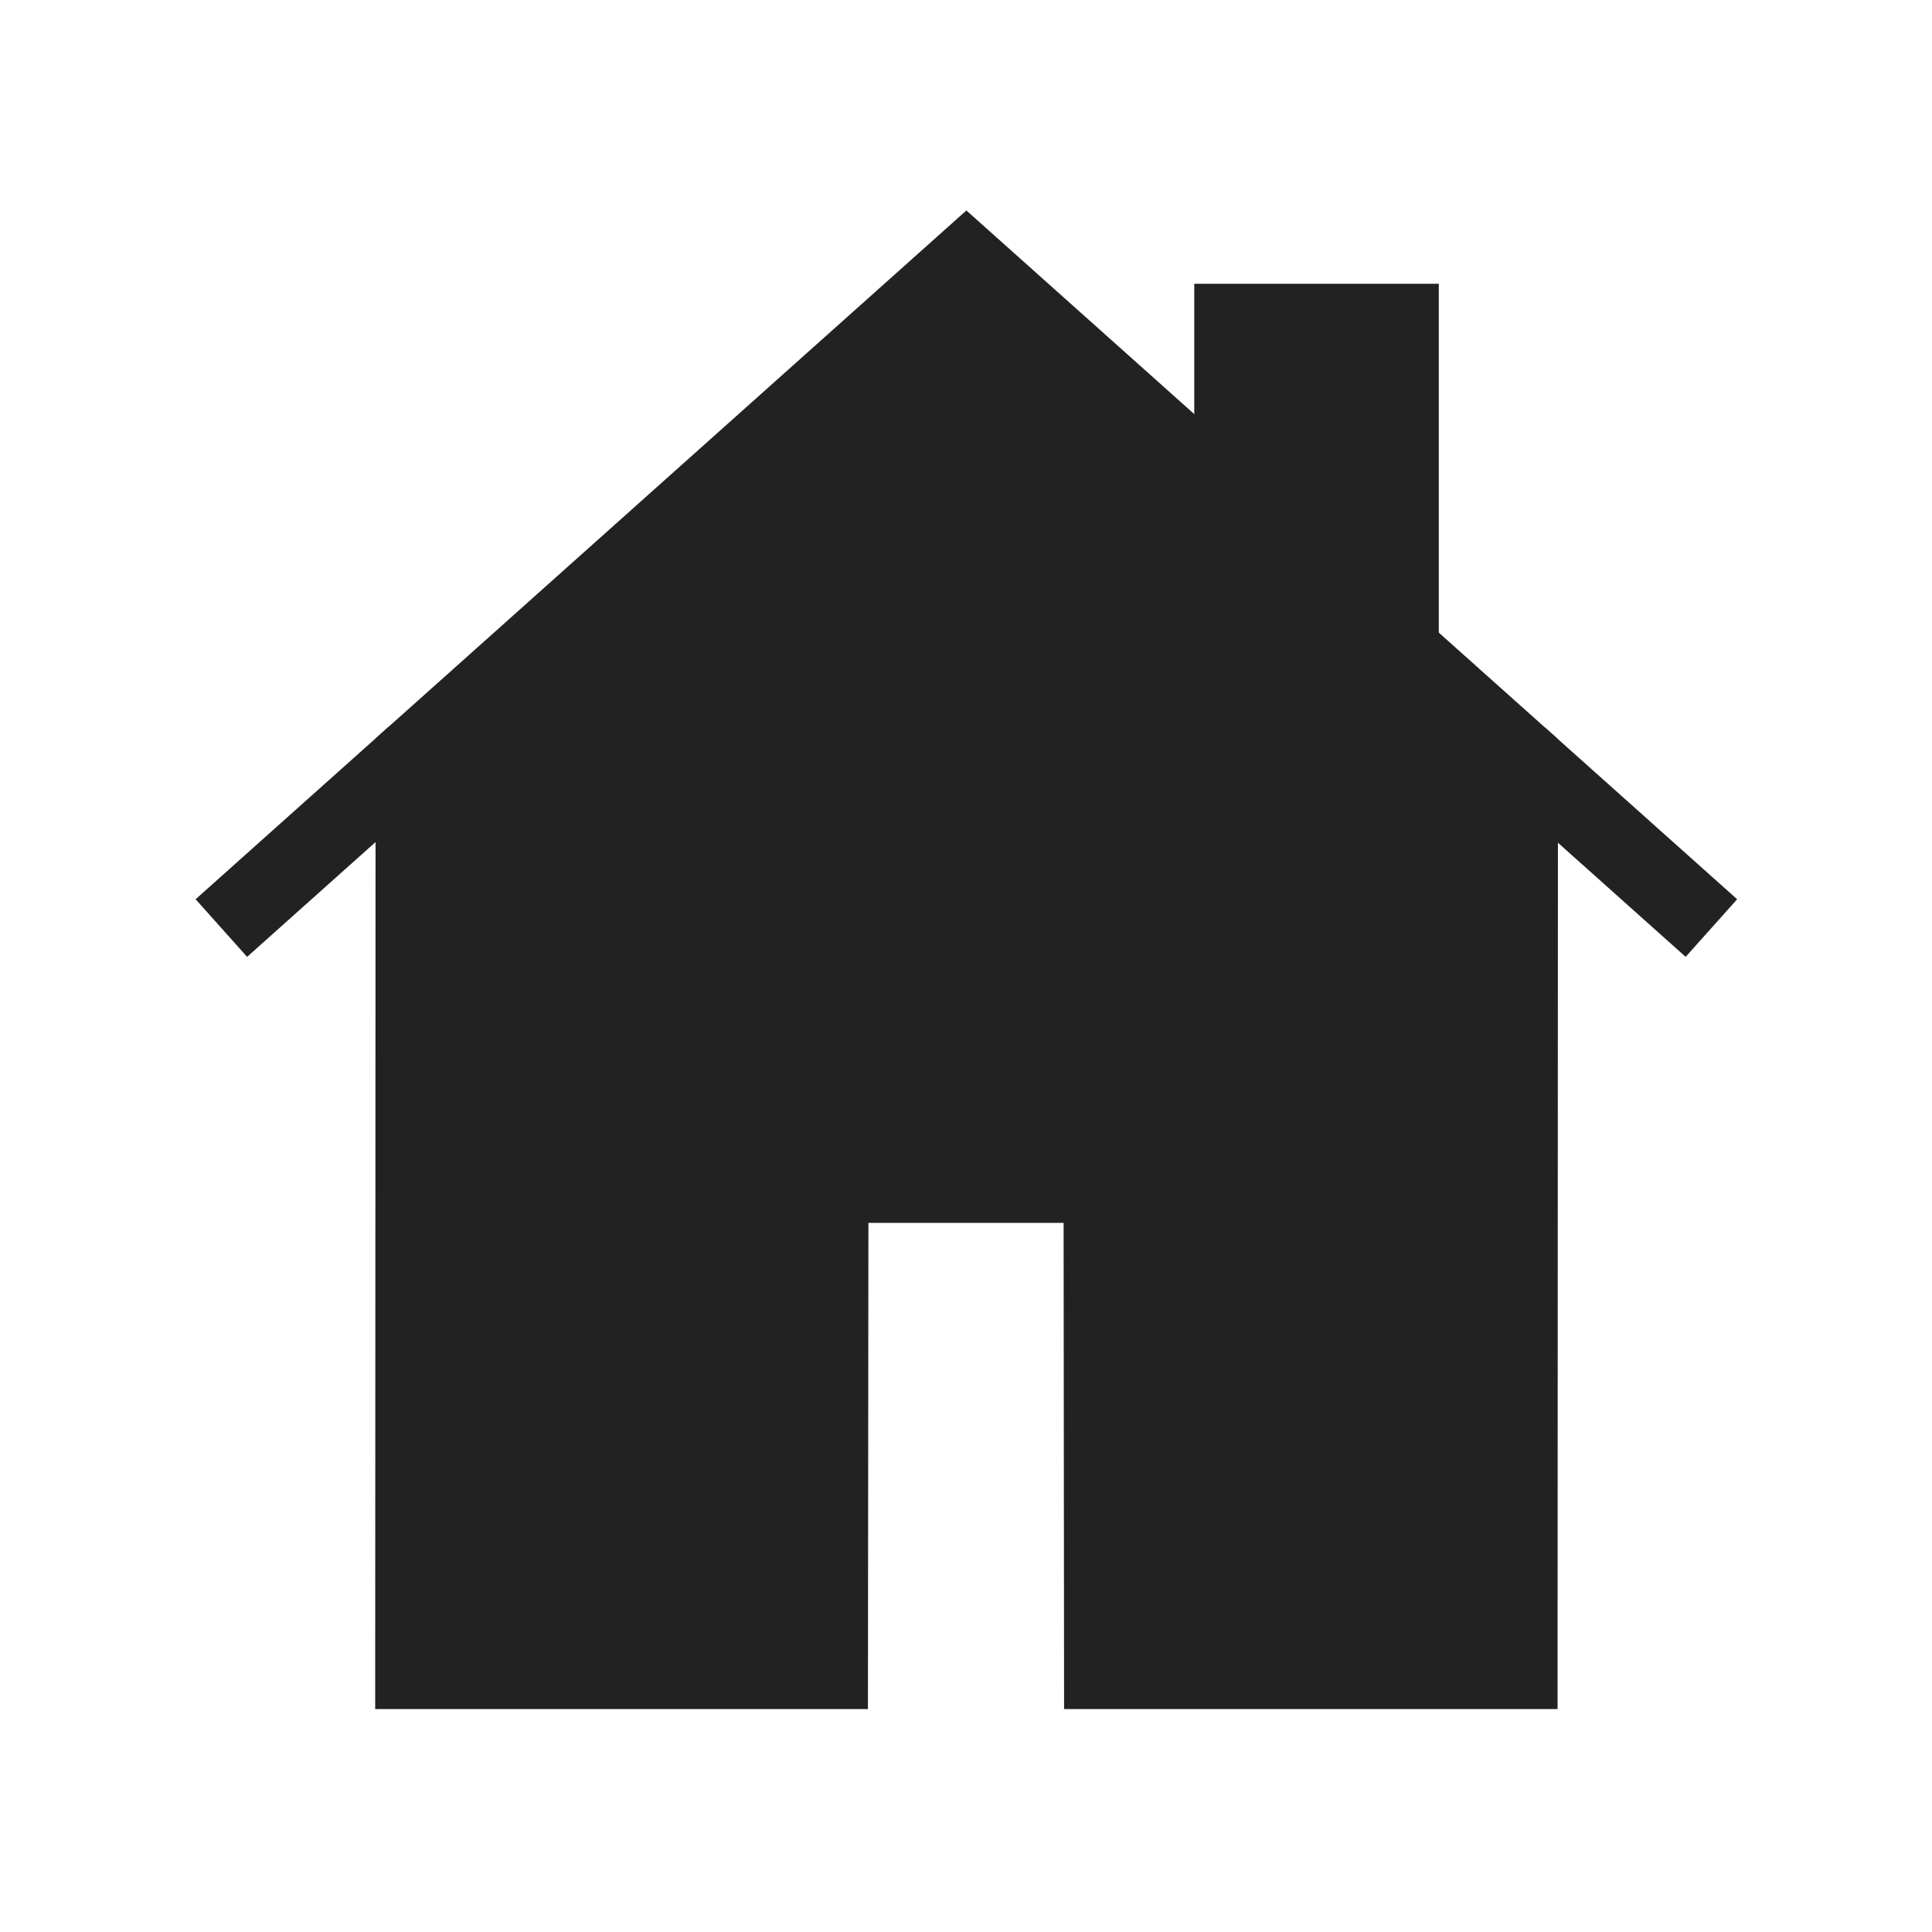
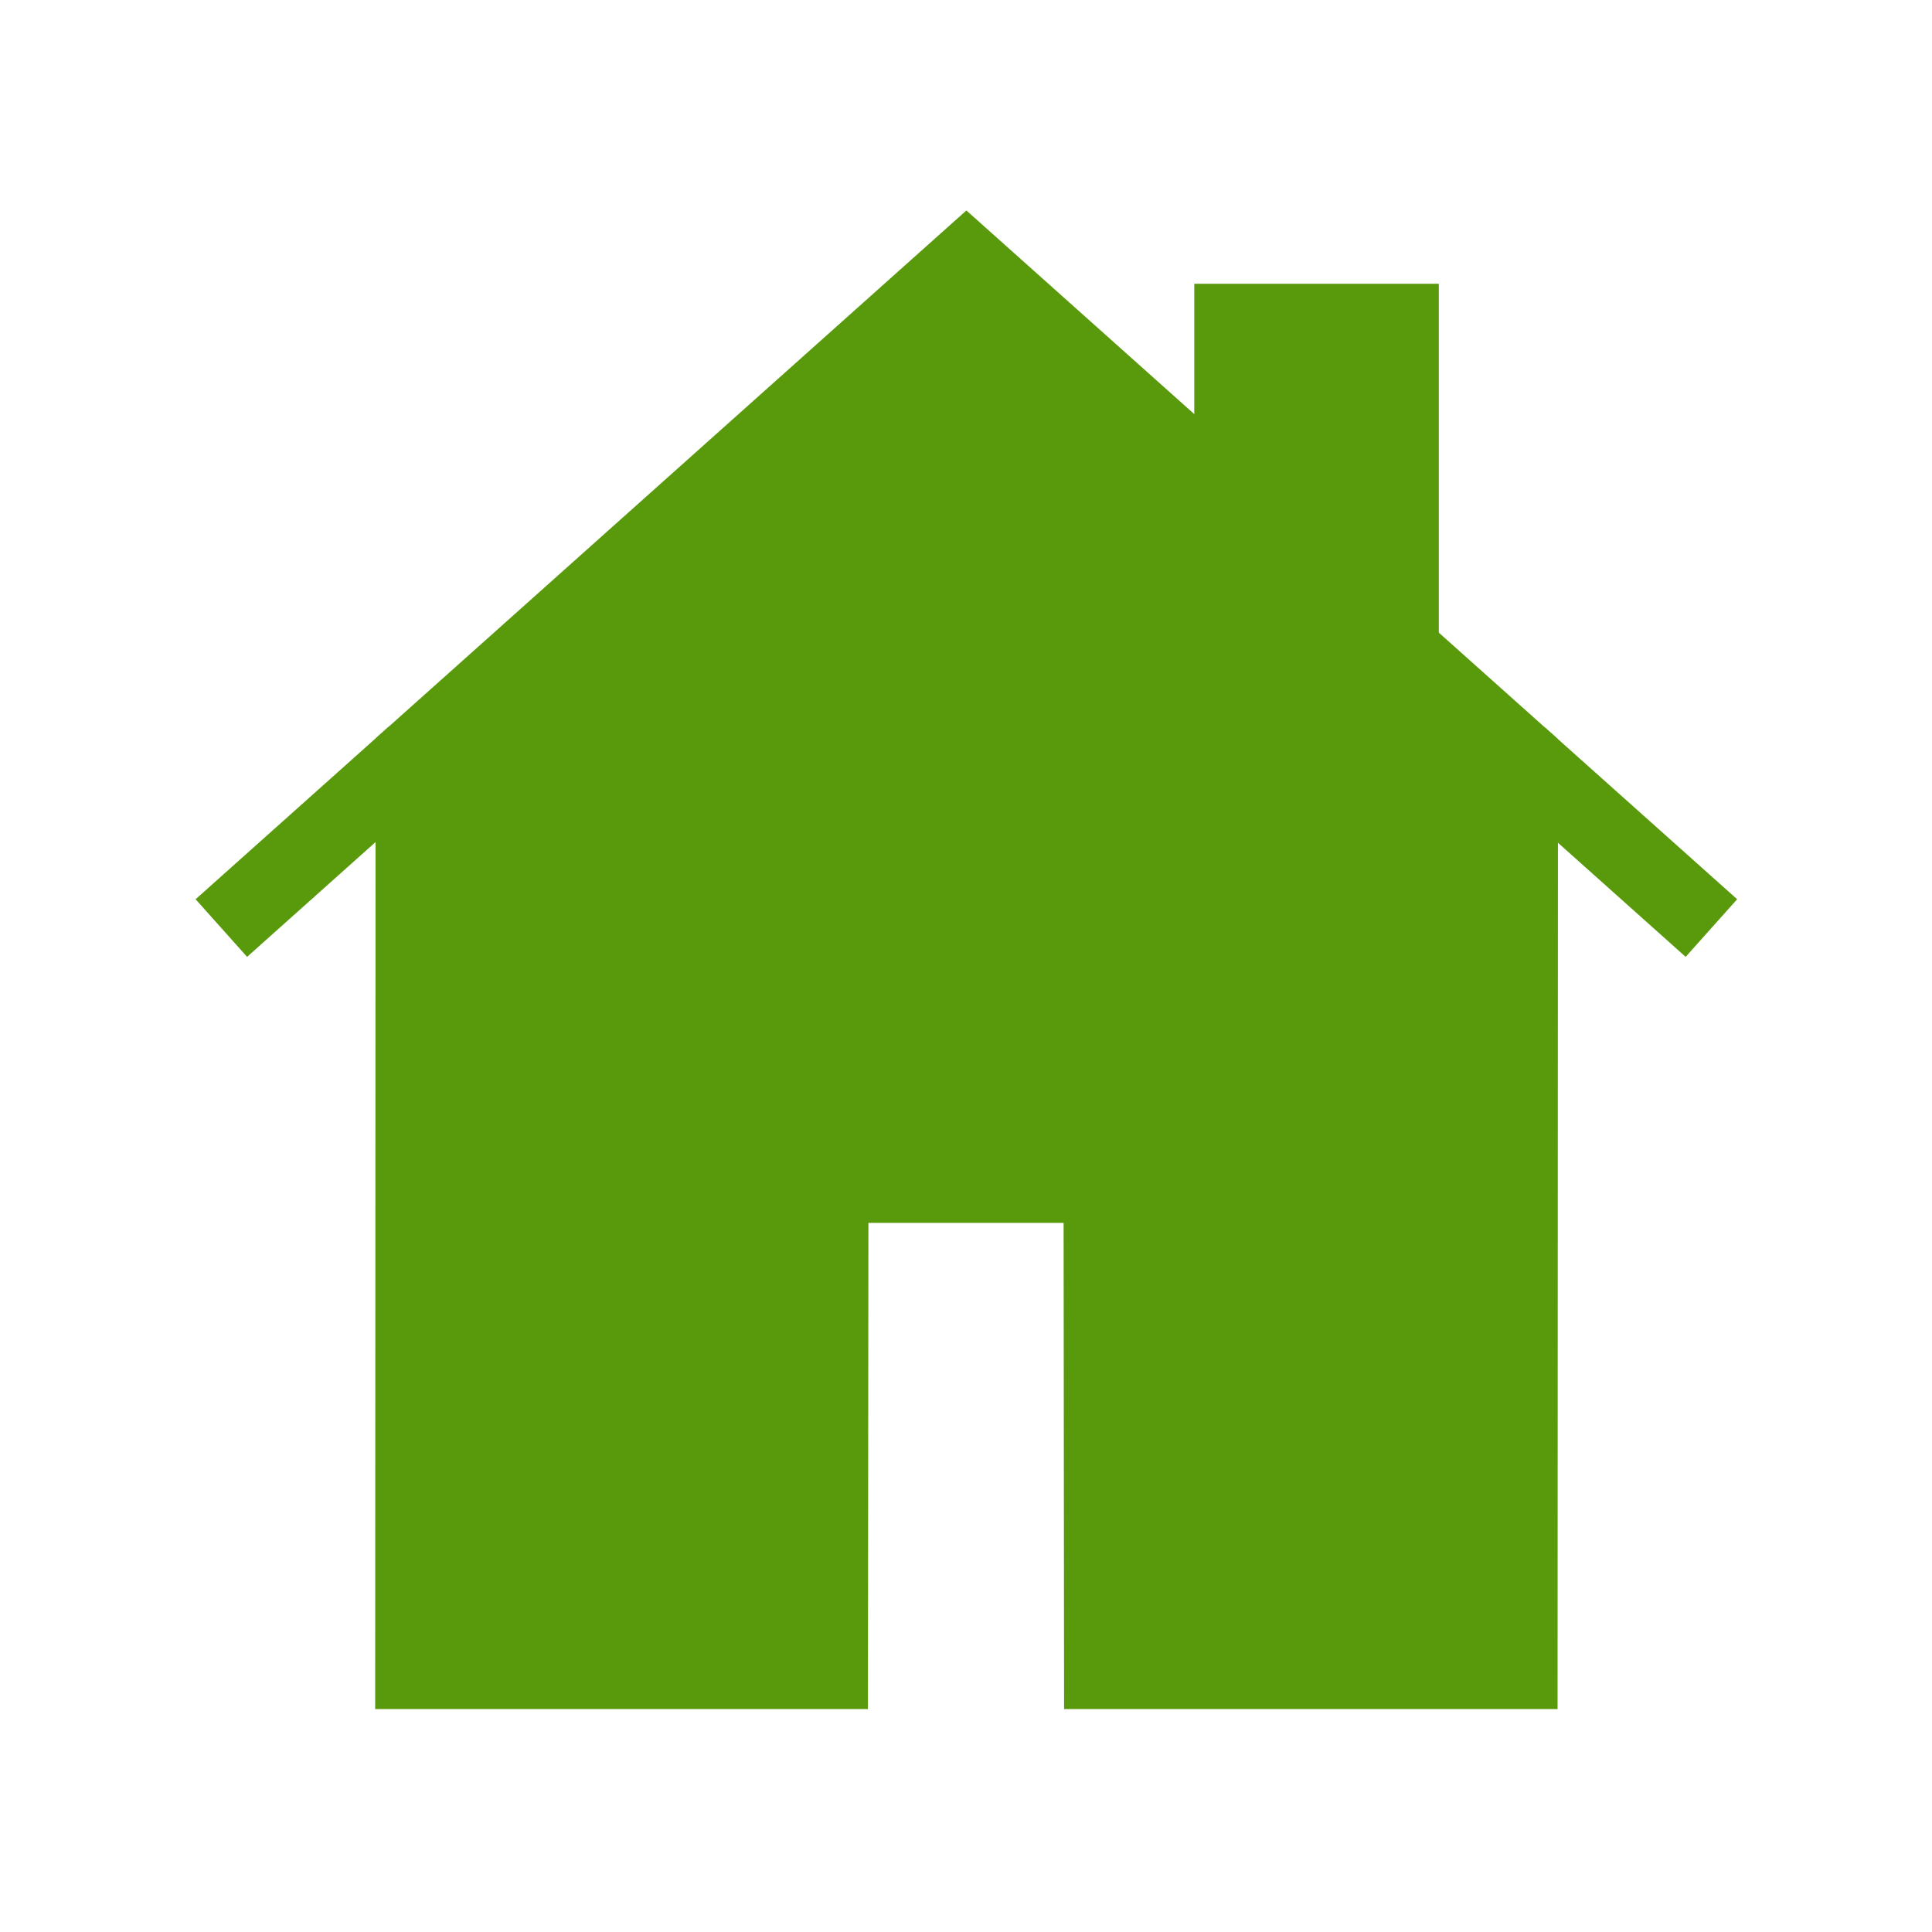
<svg xmlns="http://www.w3.org/2000/svg" viewBox="0 0 100 100">
-   <g stroke="#222" stroke-width="4">
-     <path d="M50.02 13.576l-28.58 25.54-.02 47.345h21.506l.025-25.166H57.05l.025 25.166H78.62l.02-47.31-28.62-25.575z" fill="#222" fill-rule="evenodd" />
-     <path d="M63.815 25.904v-9.217h8.657V33.64z" fill="#222" fill-rule="evenodd" />
+   <g stroke="#59990c" stroke-width="4">
+     <path d="M50.02 13.576l-28.58 25.54-.02 47.345h21.506l.025-25.166H57.05l.025 25.166H78.62l.02-47.31-28.62-25.575z" fill="#59990c" fill-rule="evenodd" />
+     <path d="M63.815 25.904v-9.217h8.657V33.64z" fill="#59990c" fill-rule="evenodd" />
    <path d="M21.439 39.116l-9.982 8.92m77.125 0l-9.943-8.885" fill="none" />
  </g>
</svg>
